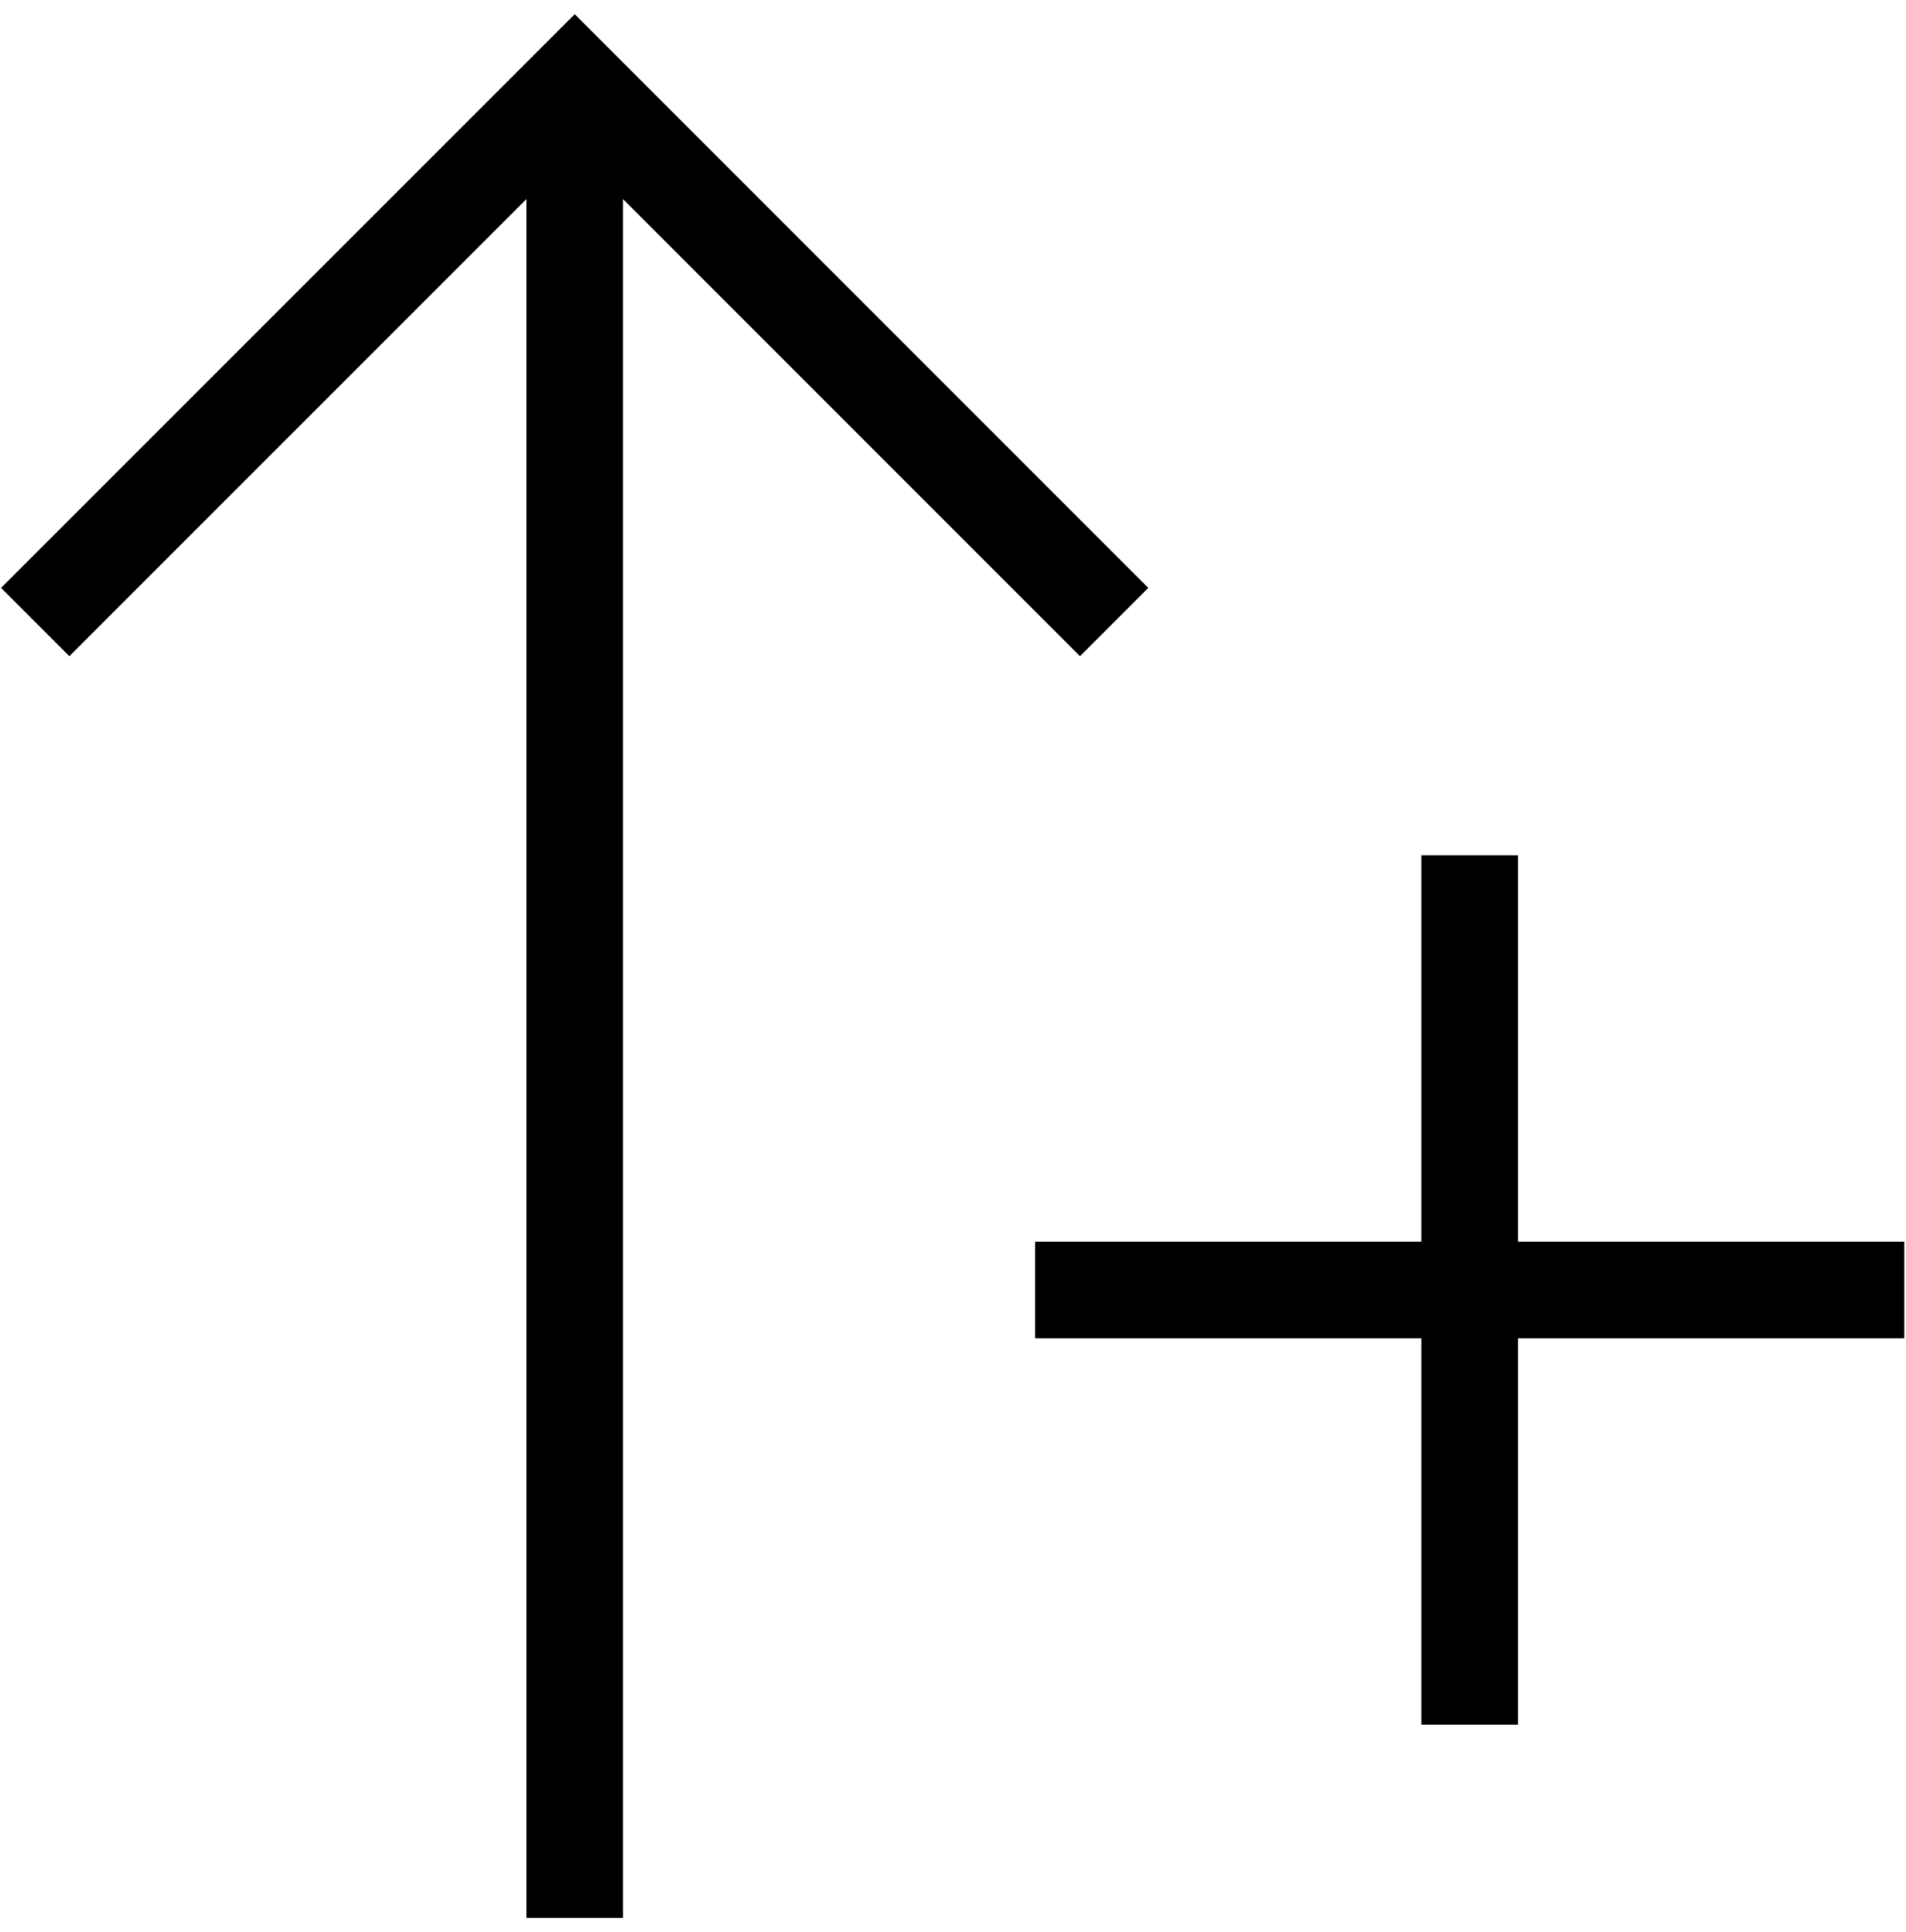
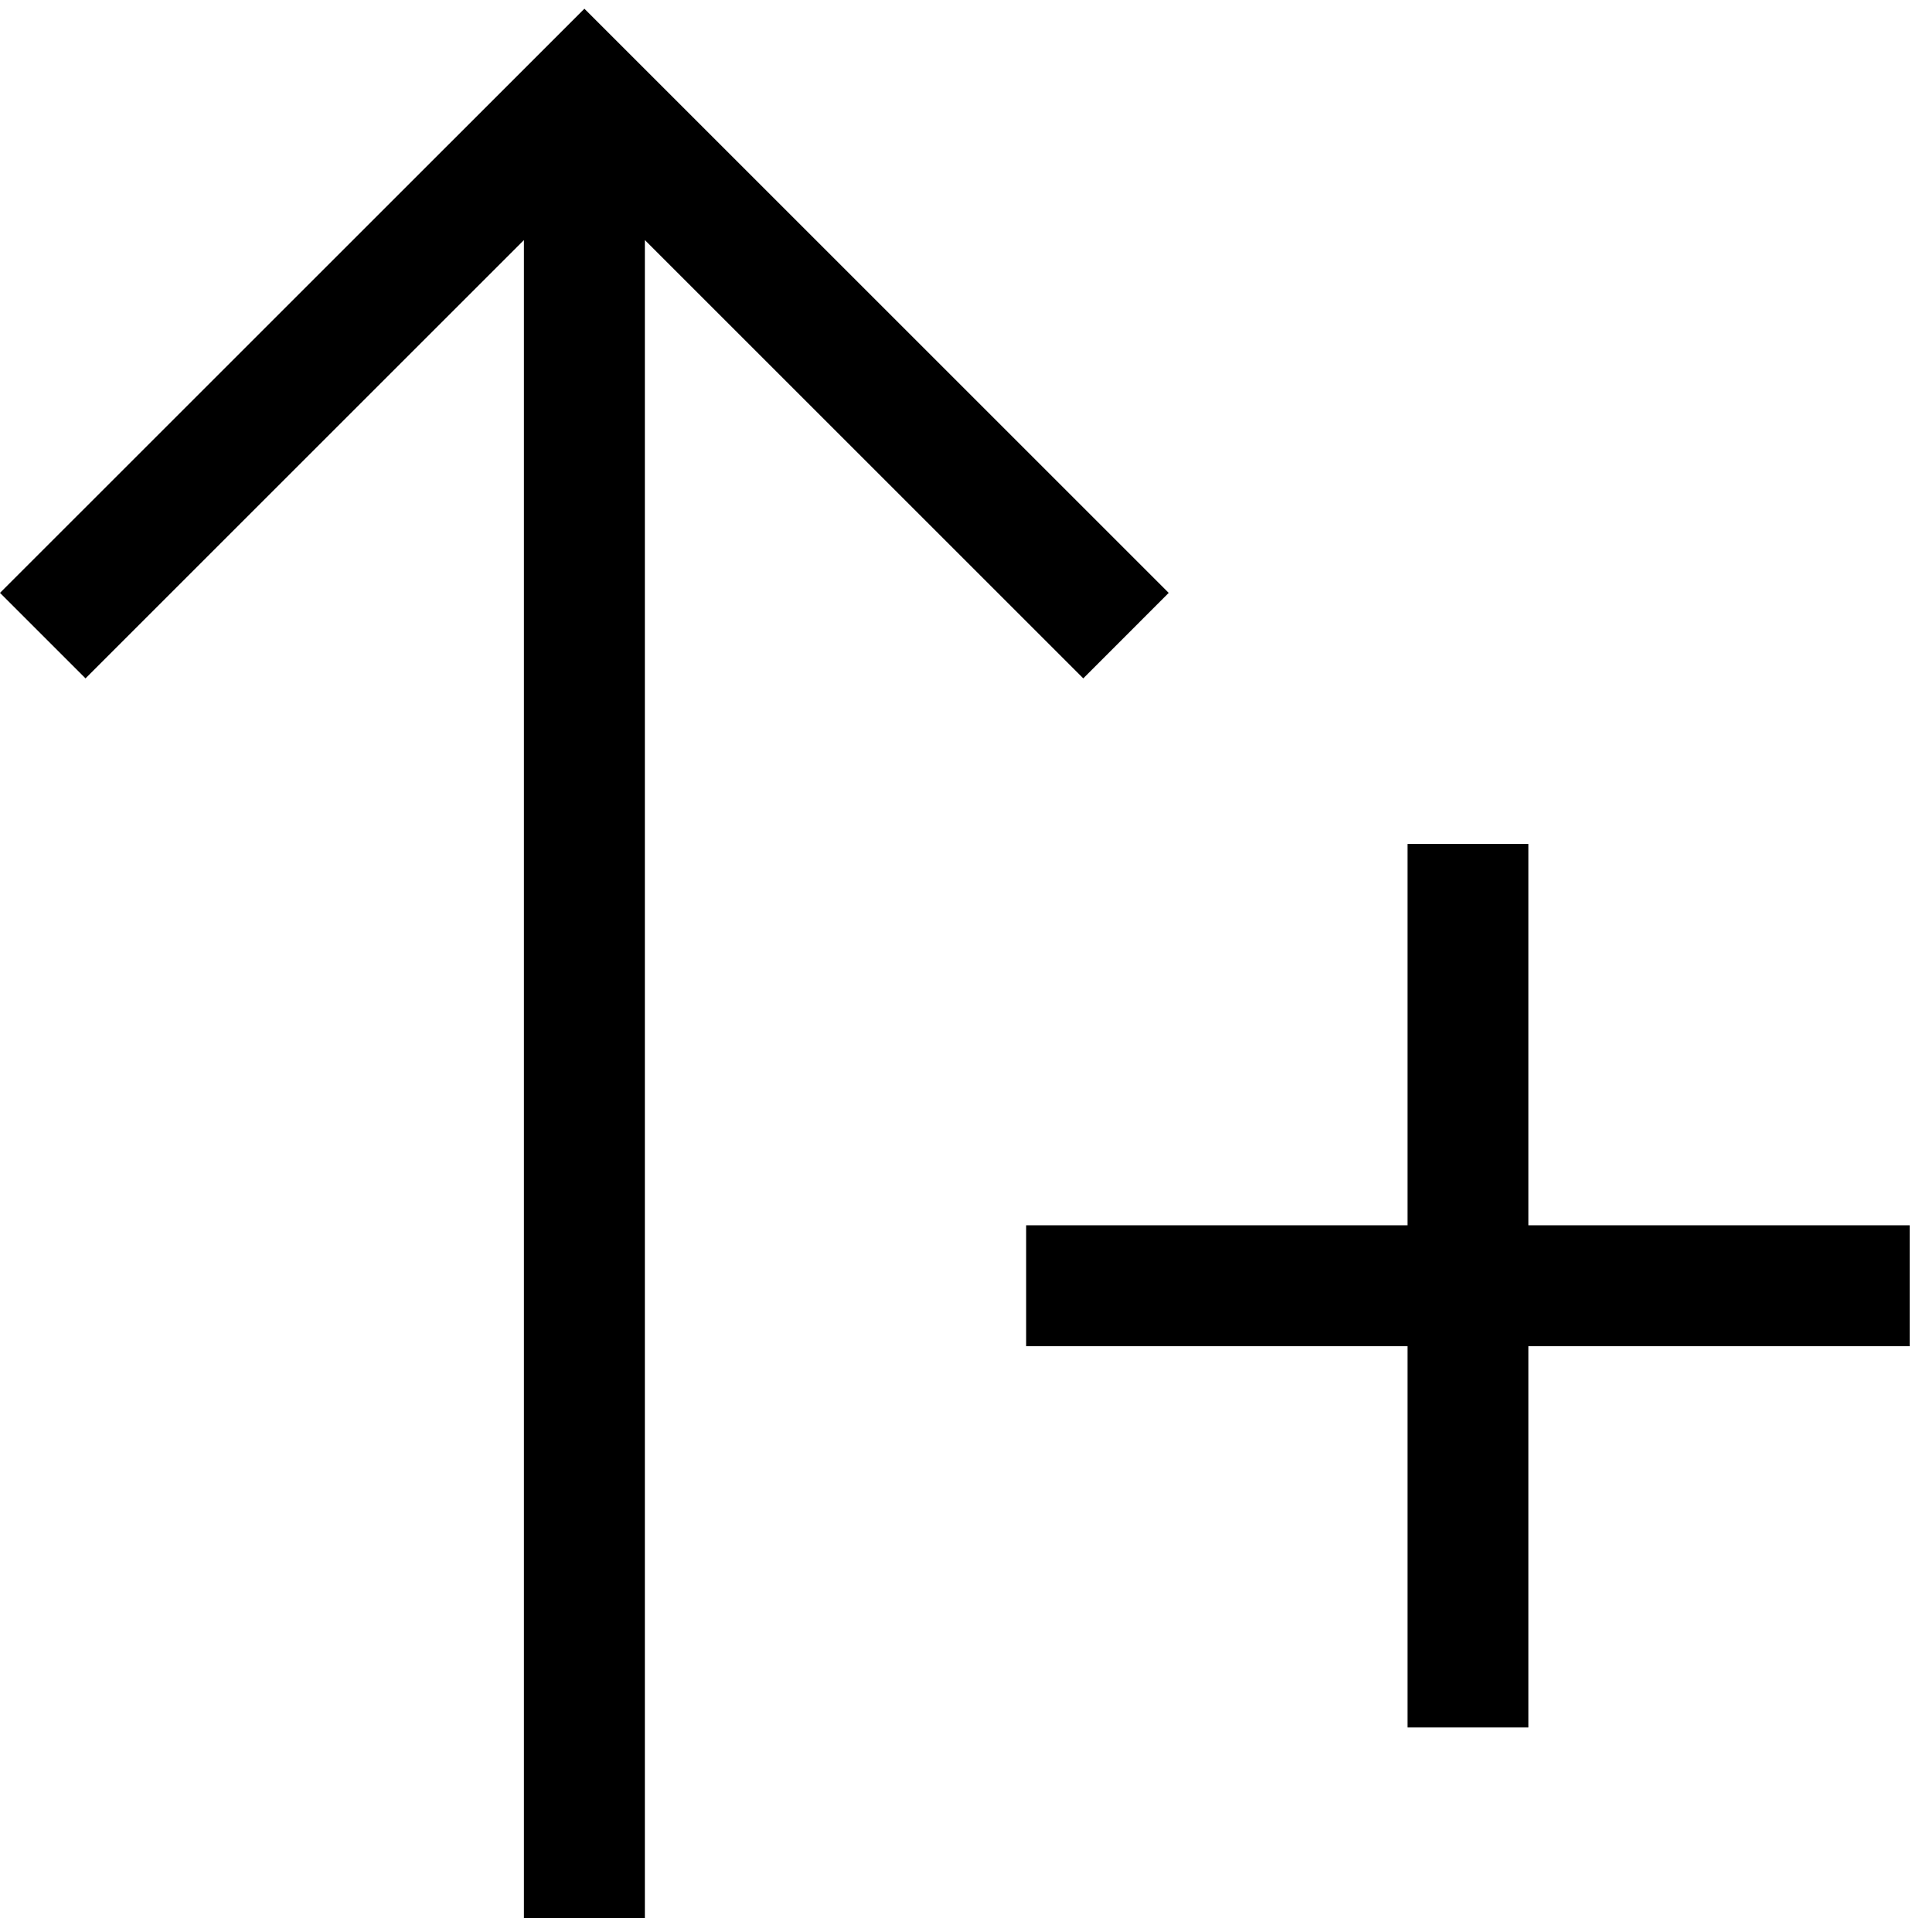
- <svg xmlns="http://www.w3.org/2000/svg" viewBox="0 0 19.729 20">
-   <g id="Schrift">
-     <polygon points="11.89 6.086 5.951 0.147 0.011 6.086 0.718 6.793 5.451 2.061 5.451 19.854 6.451 19.854 6.451 2.061 11.183 6.793 11.89 6.086" />
-     <polygon points="15.718 12.854 15.718 8.854 14.718 8.854 14.718 12.854 10.718 12.854 10.718 13.854 14.718 13.854 14.718 17.854 15.718 17.854 15.718 13.854 19.718 13.854 19.718 12.854 15.718 12.854" />
+ <svg xmlns="http://www.w3.org/2000/svg" version="1.1" id="Layer_1" x="0px" y="0px" viewBox="0 0 23.719 24" style="enable-background:new 0 0 23.719 24;" xml:space="preserve">
+   <g>
+     <polygon points="14.515,7.365 7.258,0.108 0,7.365 1.062,8.427 6.507,2.982 6.507,23.827 8.009,23.827 8.009,2.982    13.454,8.427  " />
+     <polygon points="18.983,15.221 18.983,10.484 17.48,10.484 17.48,15.221 12.744,15.221 12.744,16.723 17.48,16.723    17.48,21.459 18.983,21.459 18.983,16.723 23.719,16.723 23.719,15.221  " />
  </g>
</svg>
